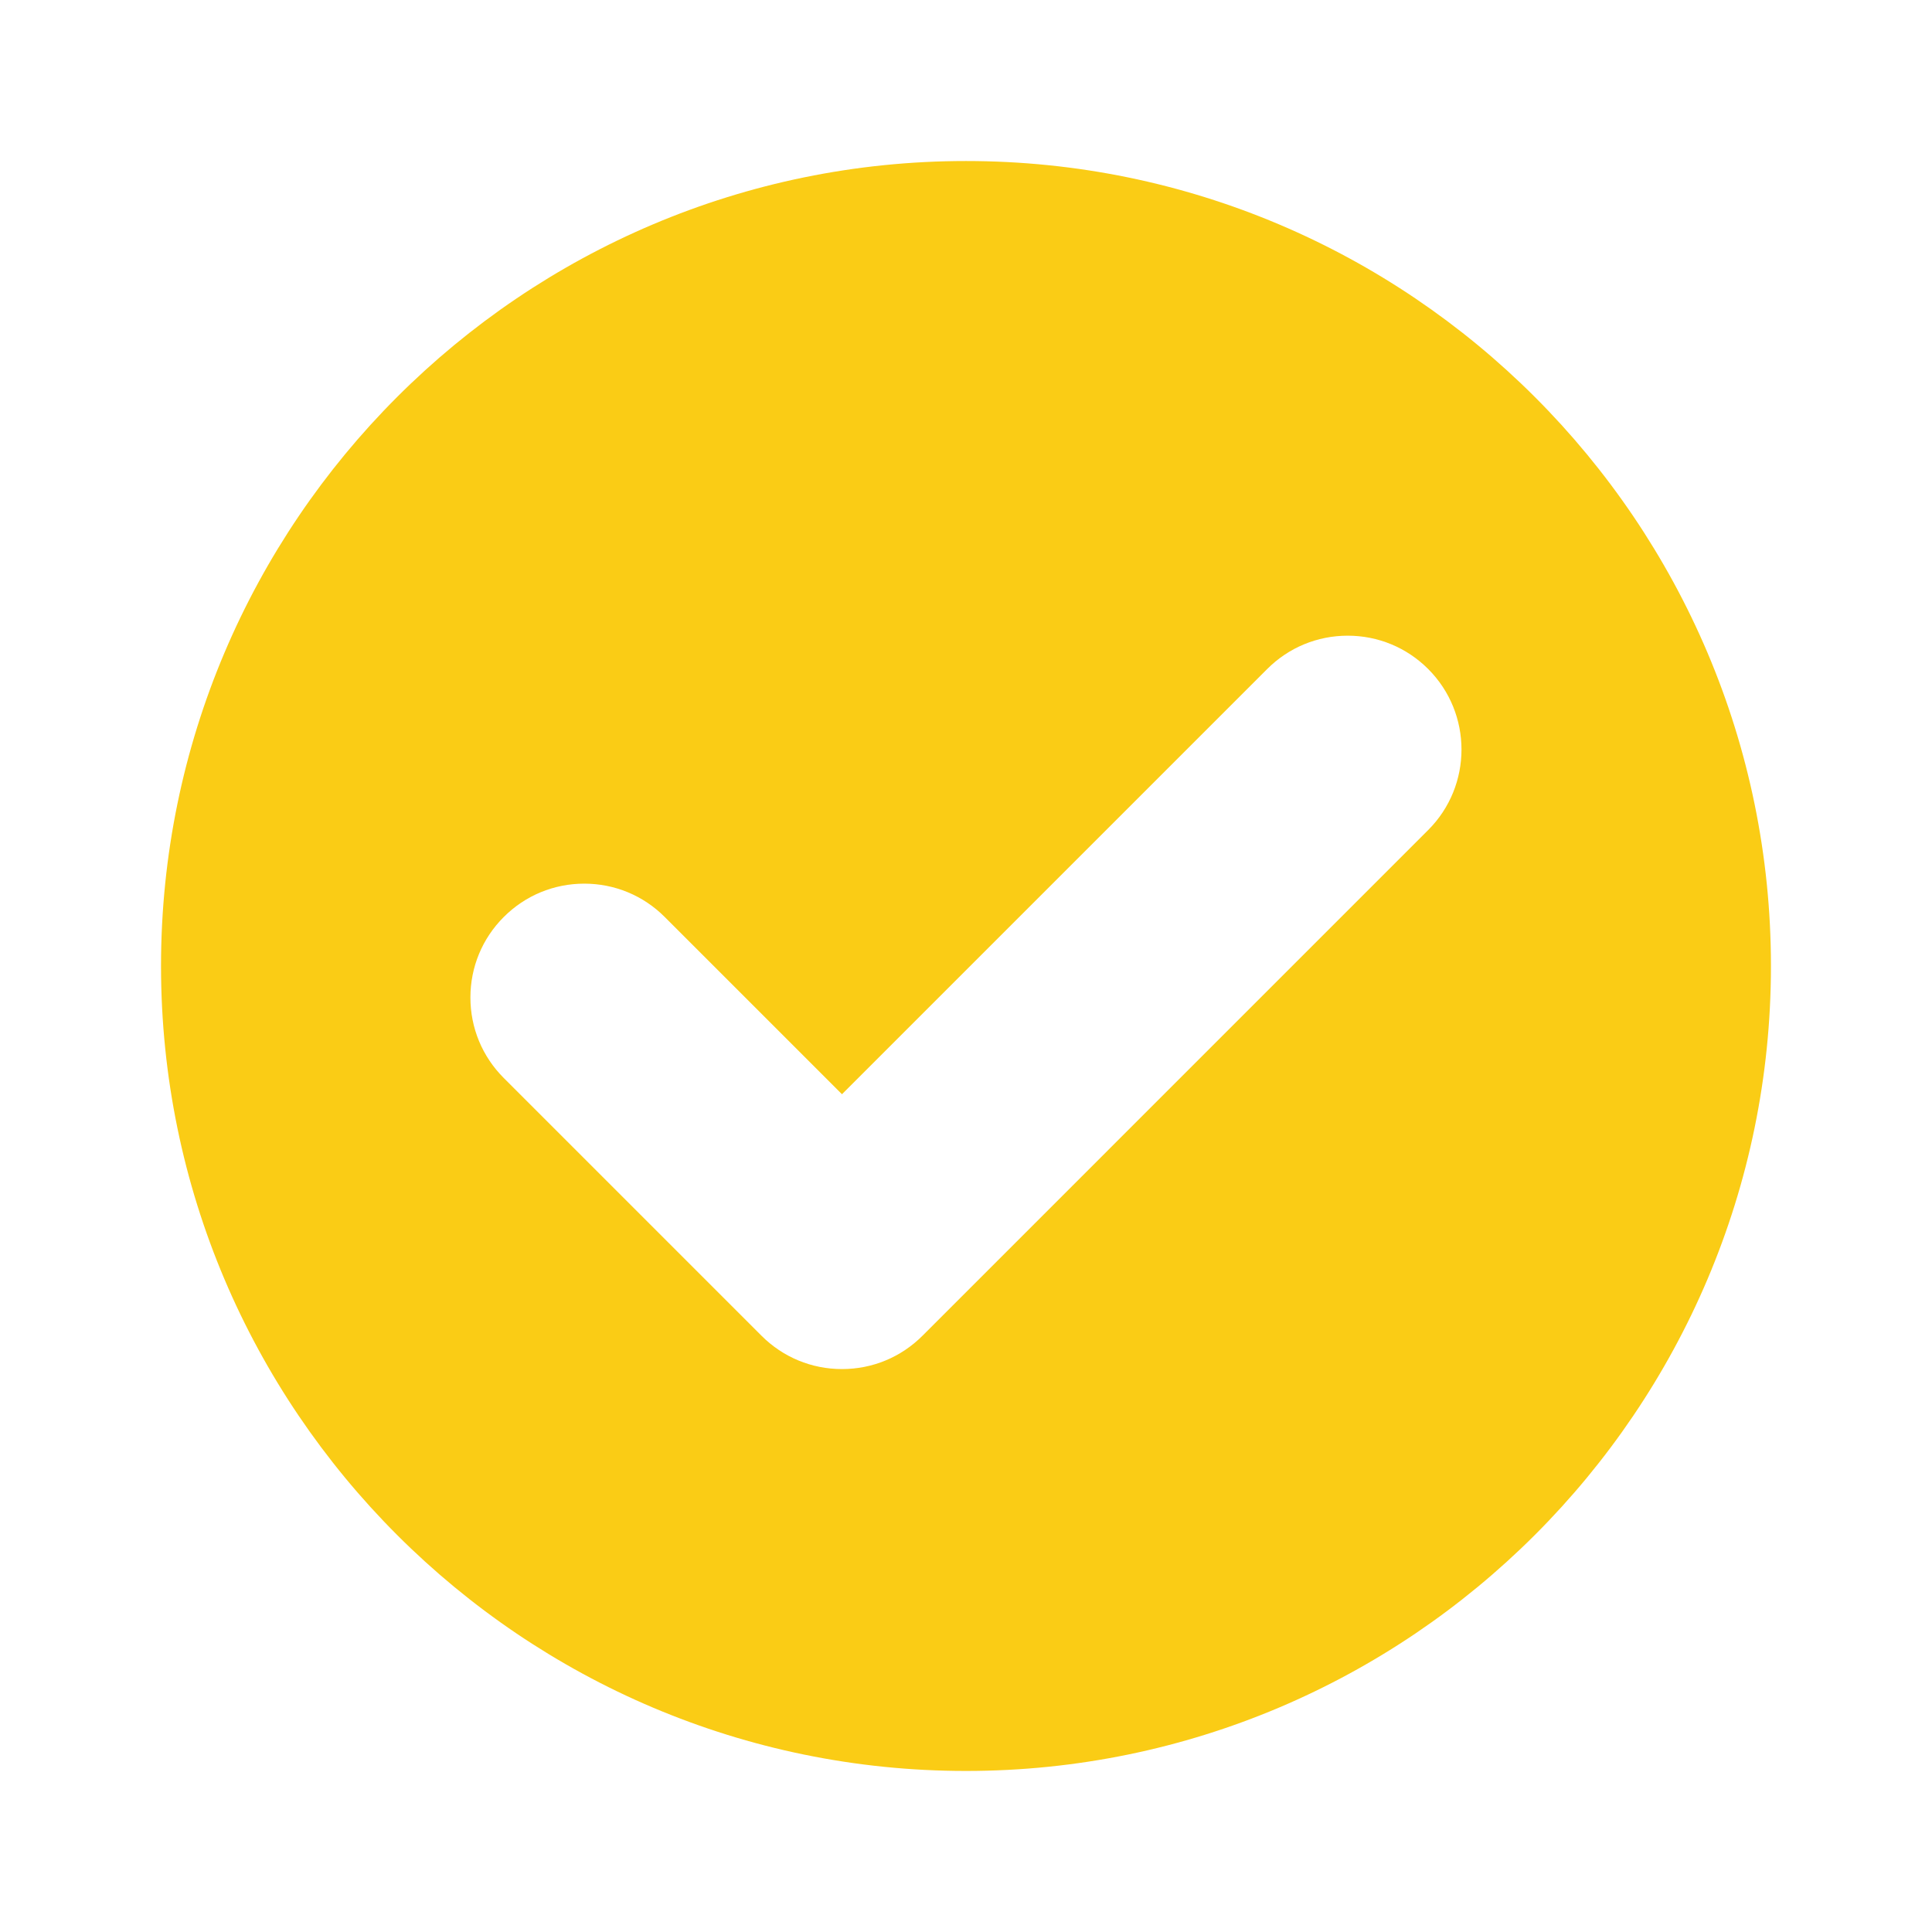
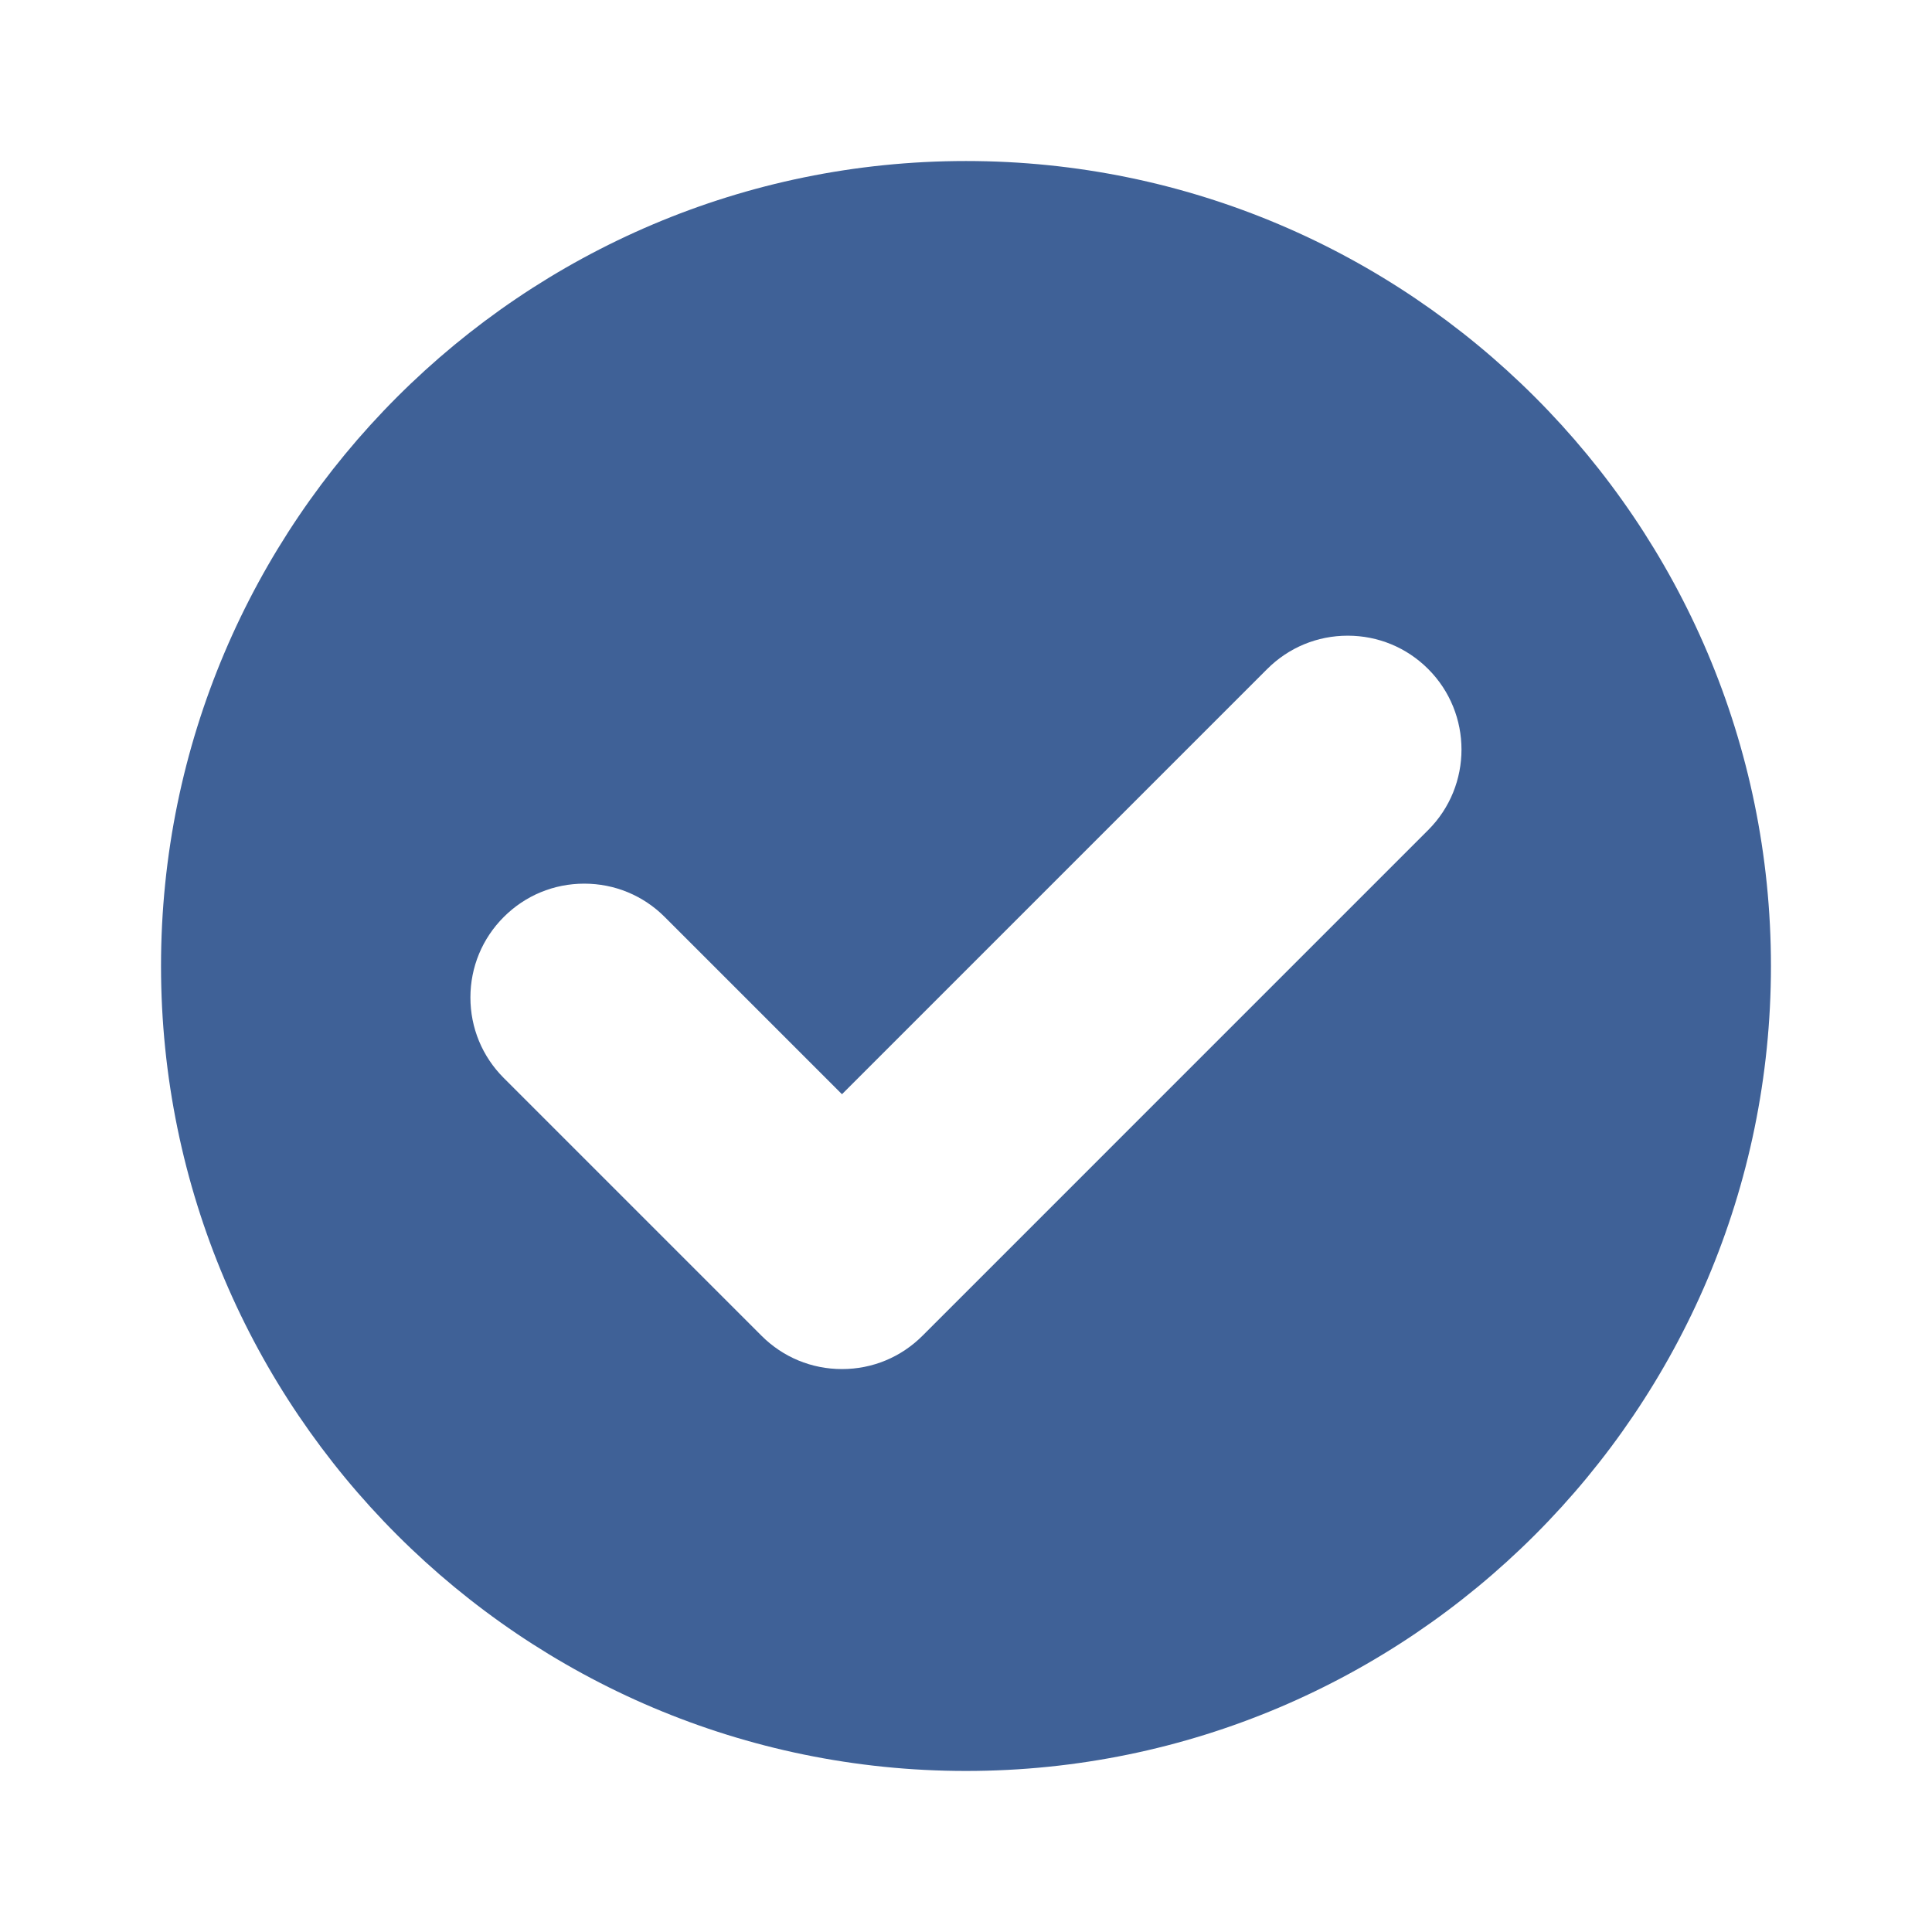
- <svg xmlns="http://www.w3.org/2000/svg" fill="#FACC15" height="800px" width="800px" version="1.1" id="Capa_1" viewBox="-19.17 -19.17 230.01 230.01" xml:space="preserve">
+ <svg xmlns="http://www.w3.org/2000/svg" fill="#3f6197" height="800px" width="800px" version="1.1" id="Capa_1" viewBox="-19.17 -19.17 230.01 230.01" xml:space="preserve">
  <g id="SVGRepo_bgCarrier" stroke-width="0" />
  <g id="SVGRepo_tracerCarrier" stroke-linecap="round" stroke-linejoin="round" stroke="#CCCCCC" stroke-width="6.133" />
  <g id="SVGRepo_iconCarrier">
    <path d="M95.833,0C42.991,0,0,42.99,0,95.833s42.991,95.834,95.833,95.834s95.833-42.991,95.833-95.834S148.676,0,95.833,0z M150.862,79.646l-60.207,60.207c-2.56,2.56-5.963,3.969-9.583,3.969c-3.62,0-7.023-1.409-9.583-3.969l-30.685-30.685 c-2.56-2.56-3.97-5.963-3.97-9.583c0-3.621,1.41-7.024,3.97-9.584c2.559-2.56,5.962-3.97,9.583-3.97c3.62,0,7.024,1.41,9.583,3.971 l21.101,21.1l50.623-50.623c2.56-2.56,5.963-3.969,9.583-3.969c3.62,0,7.023,1.409,9.583,3.969 C156.146,65.765,156.146,74.362,150.862,79.646z" />
  </g>
</svg>
